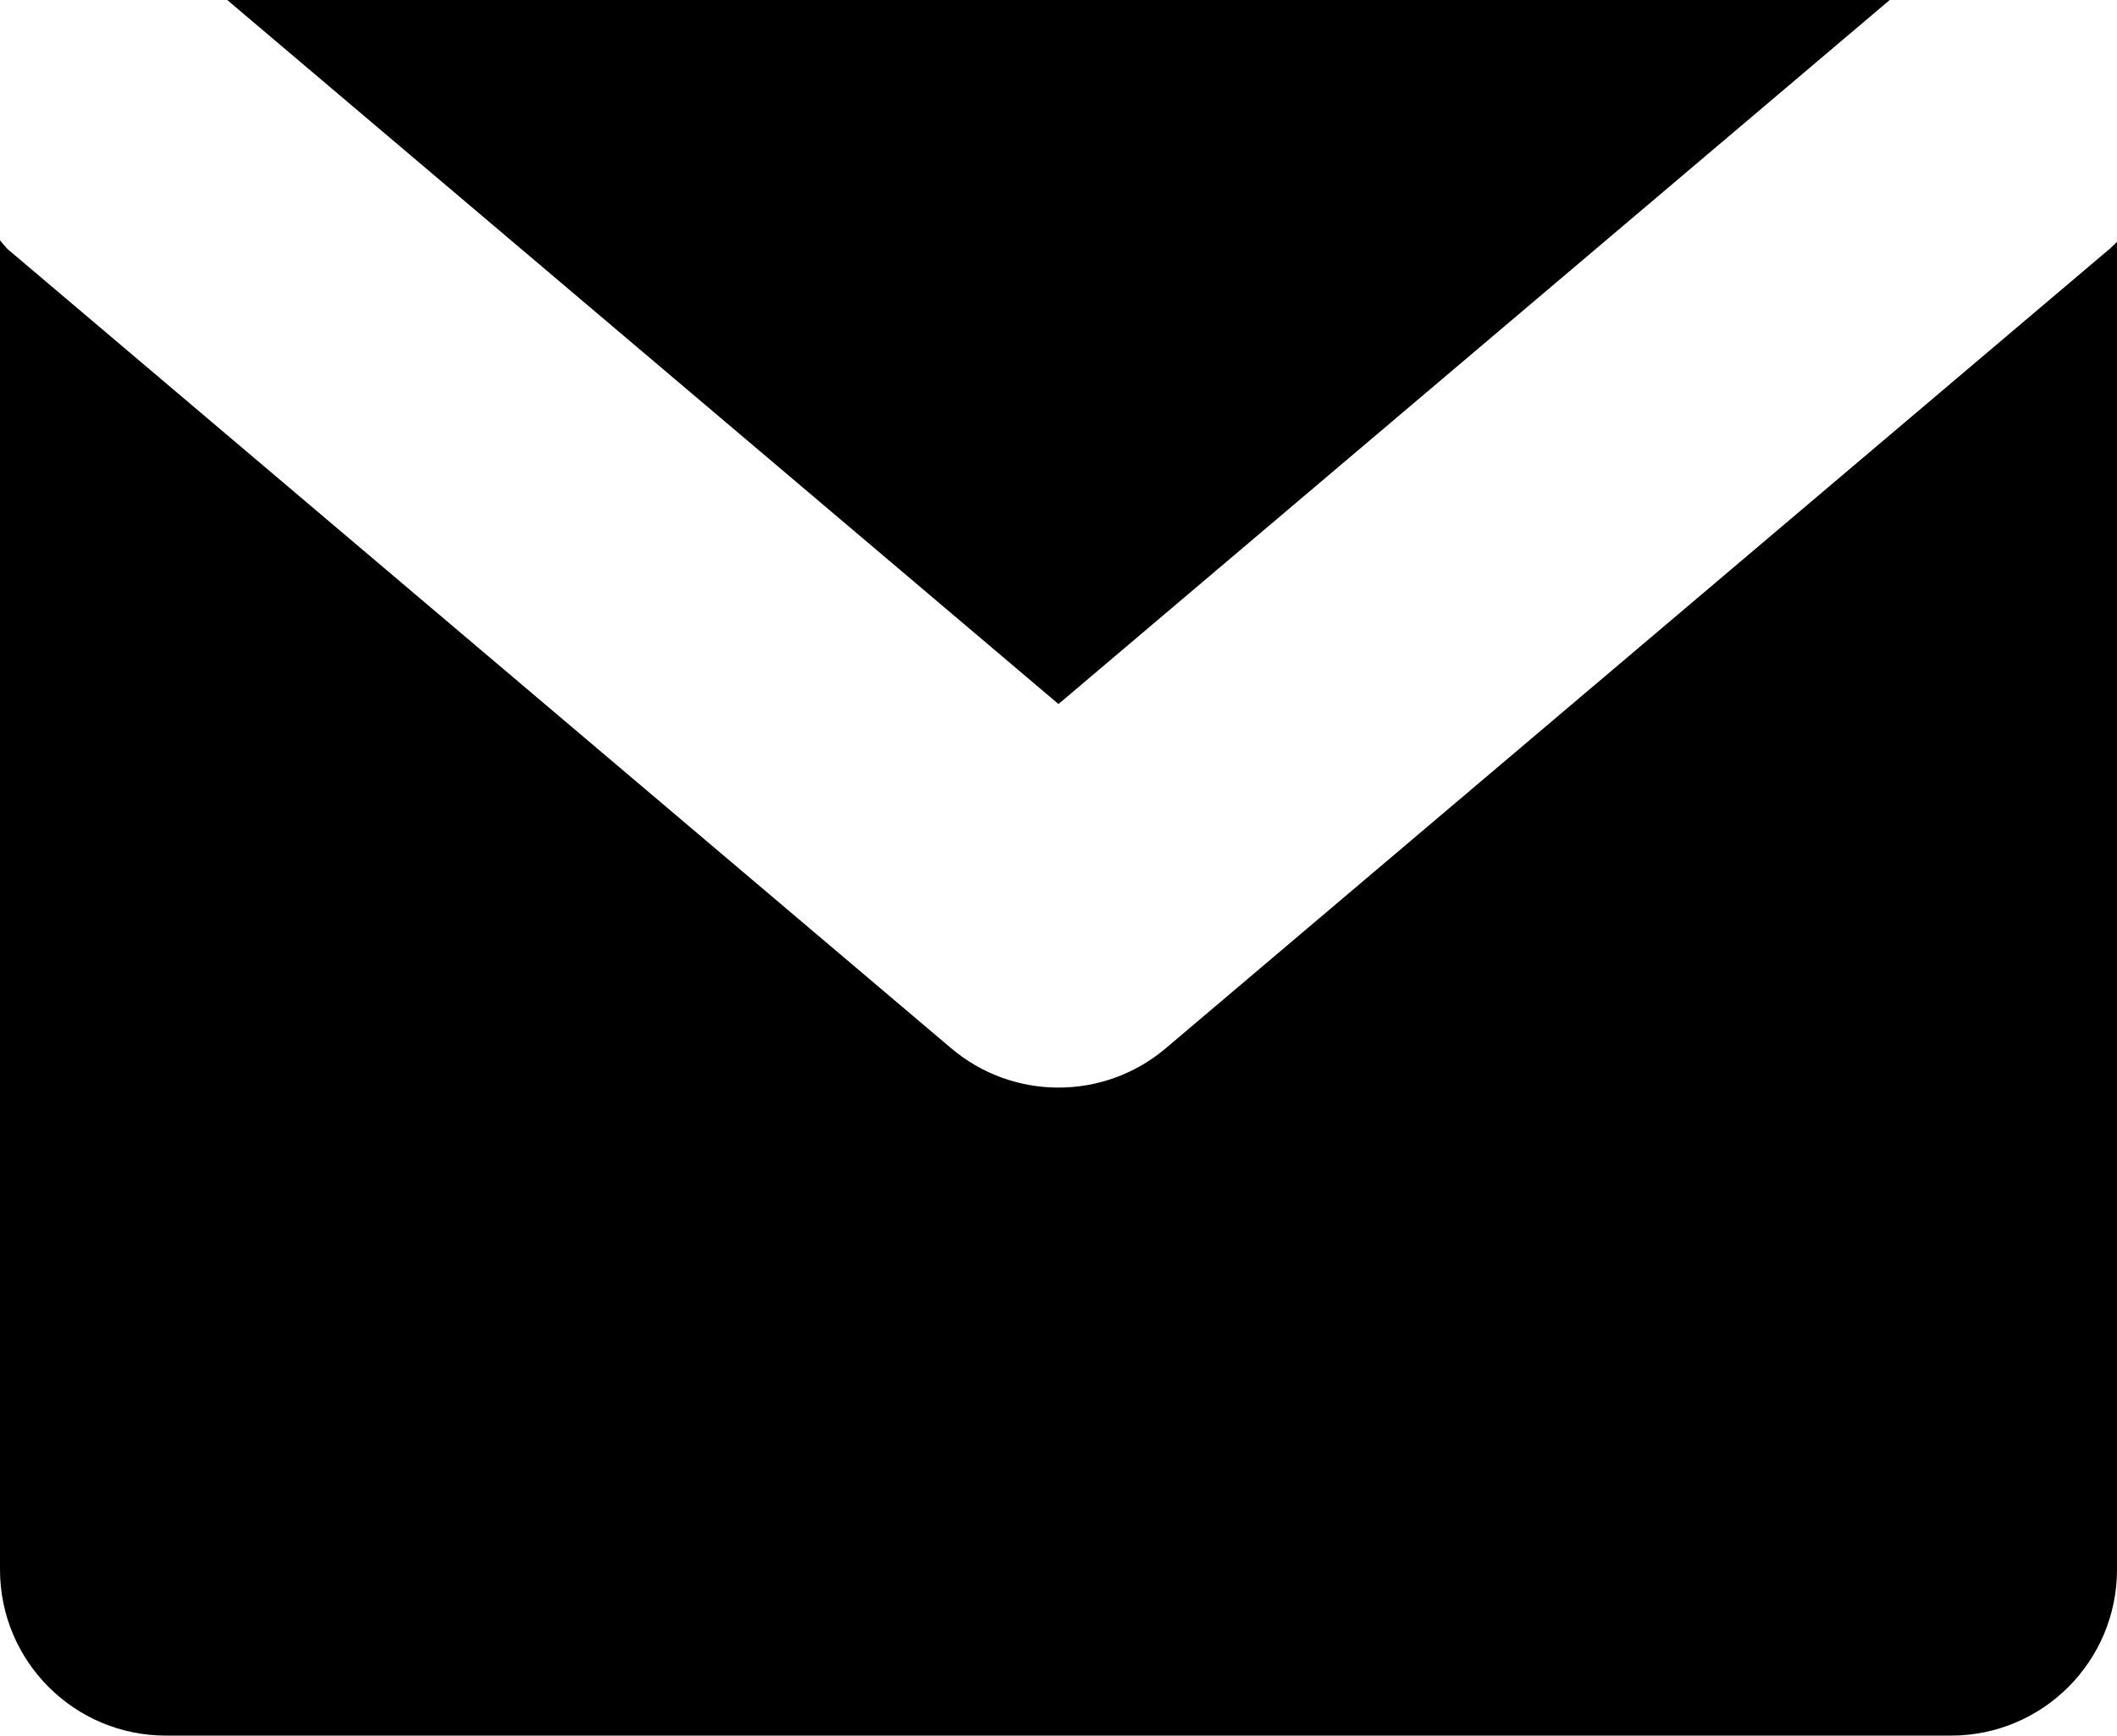
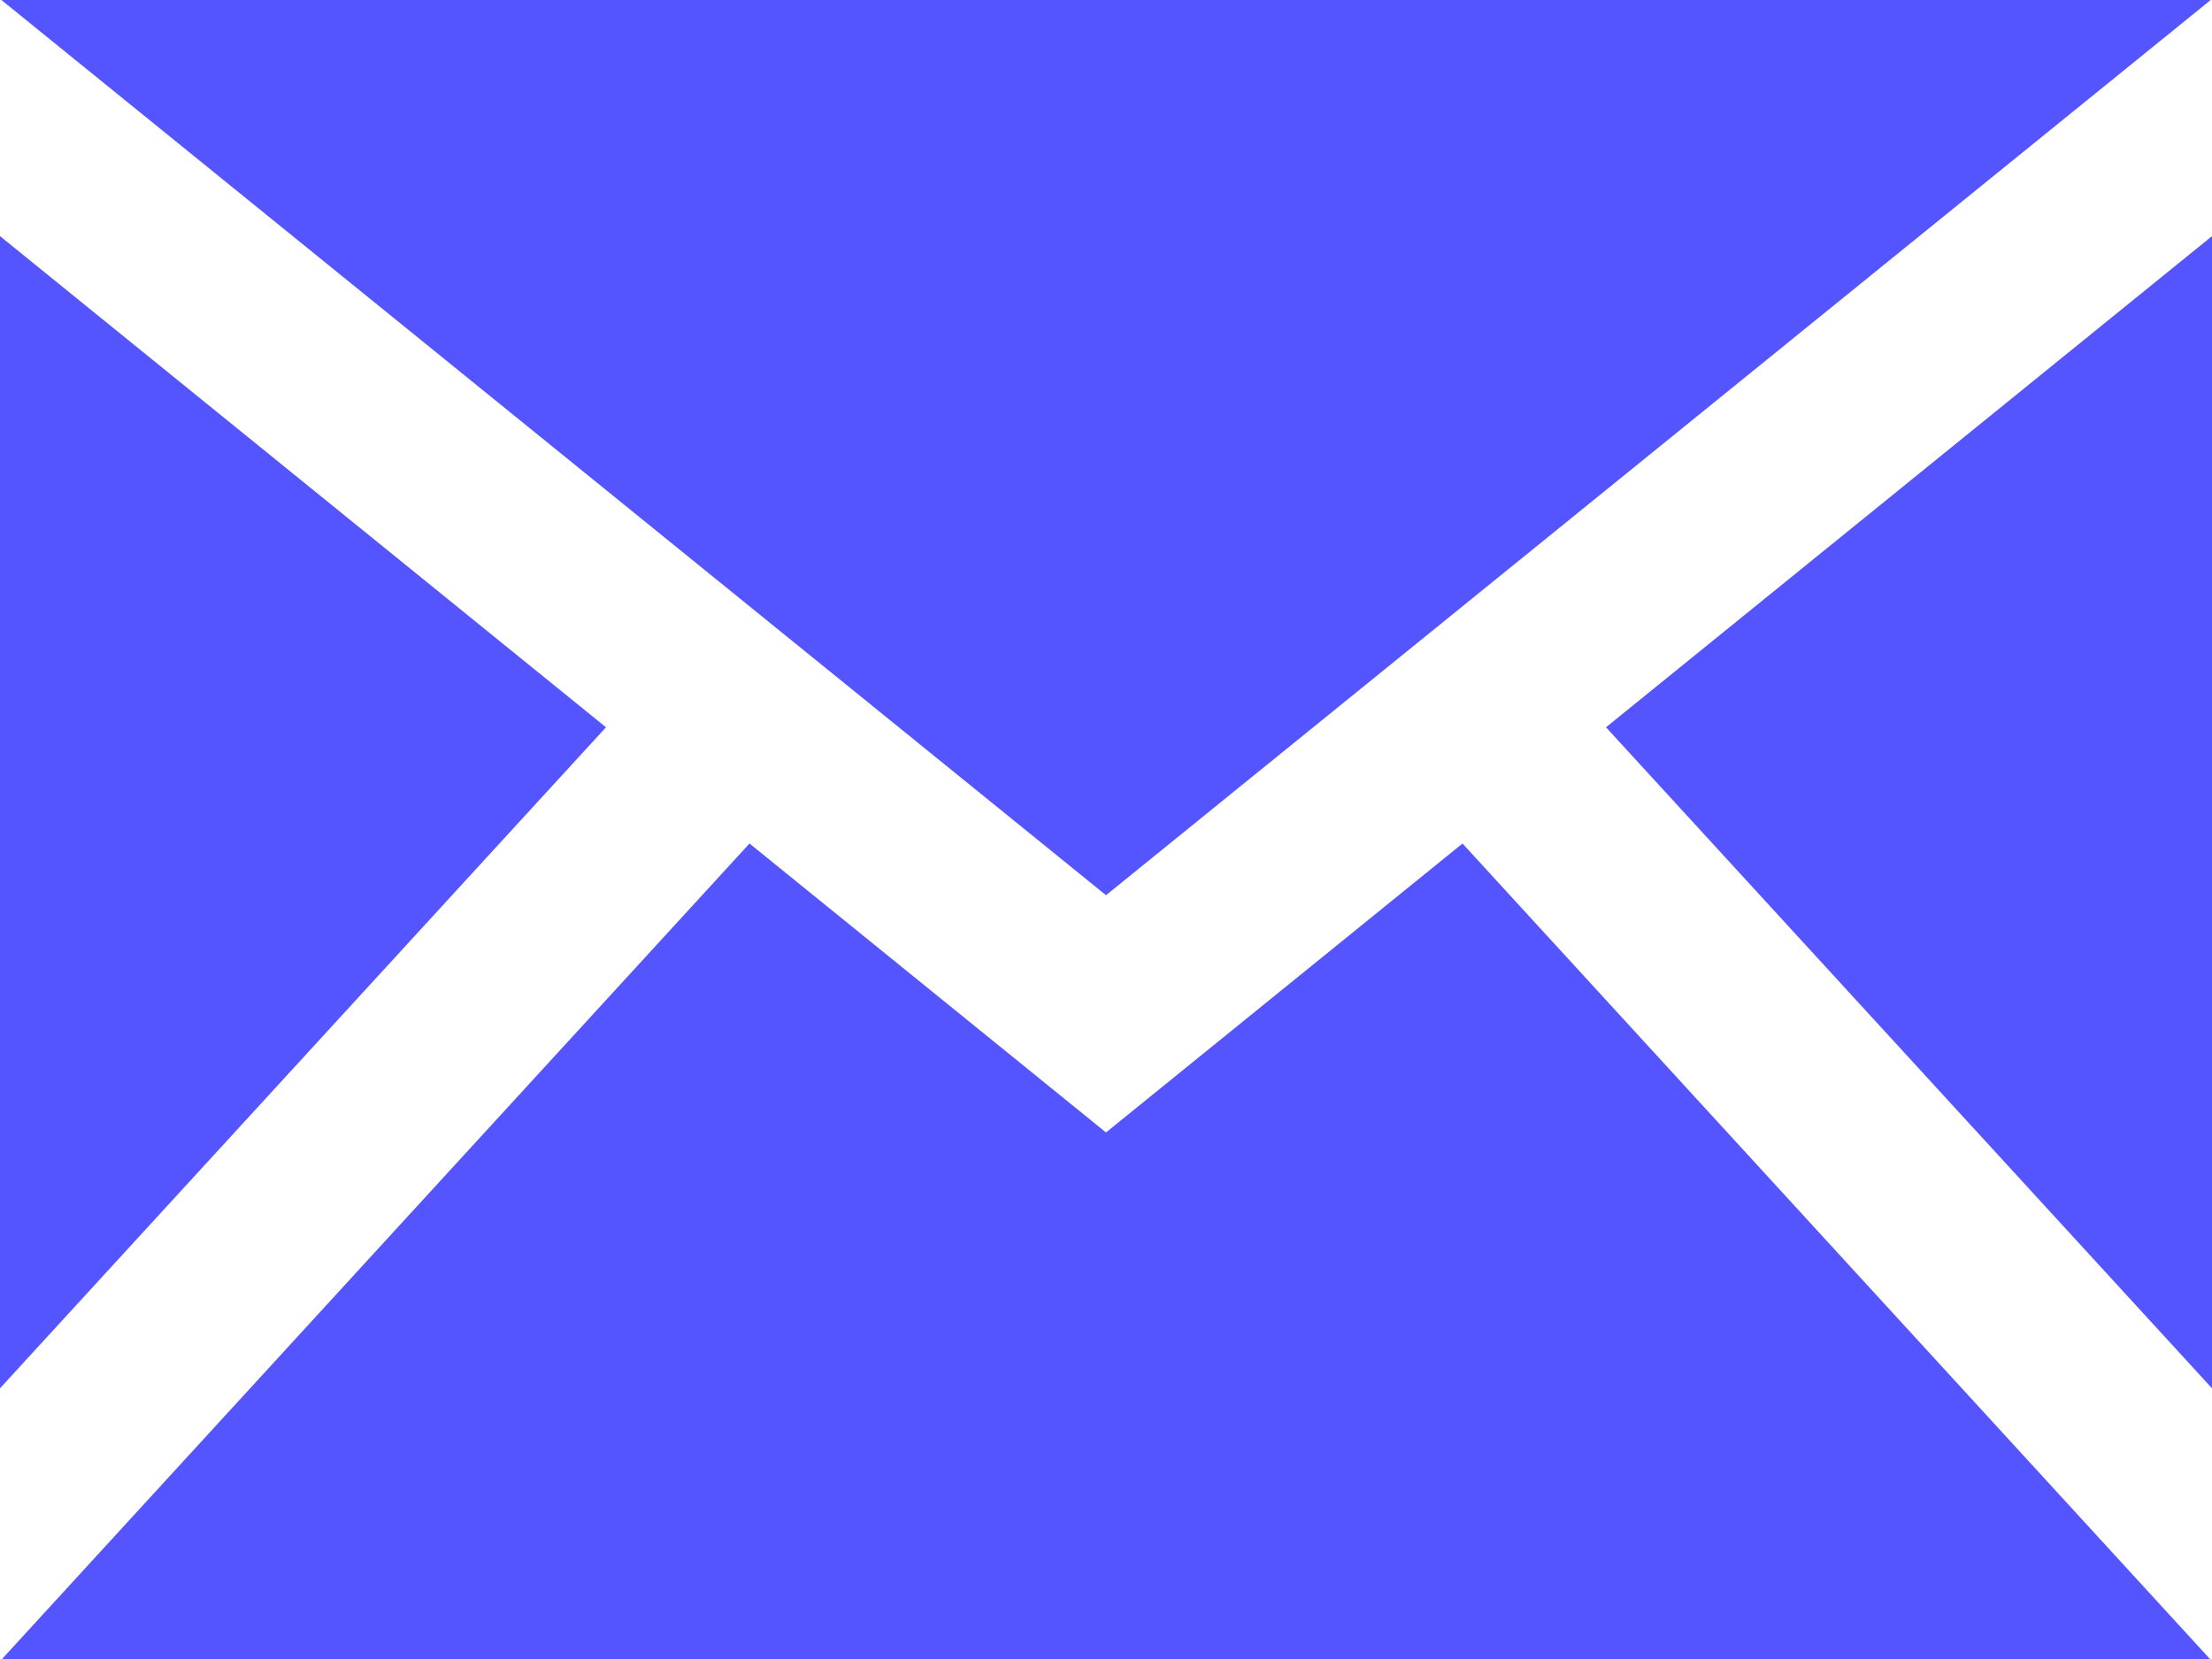
- <svg xmlns="http://www.w3.org/2000/svg" width="191.3" height="156.83" version="1.1" viewBox="0 0 191.3 156.83">
-   <path d="m20.533 0 75.115 63.617 75.115-63.617h-150.23zm-20.533 21.711v120.12c8.2827e-4 8.284 6.716 14.999 15 15h161.3c8.284-8.3e-4 14.999-6.716 15-15v-119.98a15 15 0 0 1-0.678 0.648l-85.279 72.223a15.002 15.002 0 0 1-19.389 0l-85.279-72.223a15 15 0 0 1-0.676-0.785z" color="#000000" stroke-linecap="round" stroke-linejoin="round" style="-inkscape-stroke:none;paint-order:markers fill stroke" />
+ <svg xmlns="http://www.w3.org/2000/svg" width="24" height="18" viewBox="0 3 24 18" fill="#5555FF">
+   <path d="M12 12.713l-11.985-9.713h23.971l-11.986 9.713zm-5.425-1.822l-6.575-5.329v12.501l6.575-7.172zm10.85 0l6.575 7.172v-12.501l-6.575 5.329zm-1.557 1.261l-3.868 3.135-3.868-3.135-8.11 8.848h23.956l-8.11-8.848z" />
</svg>
